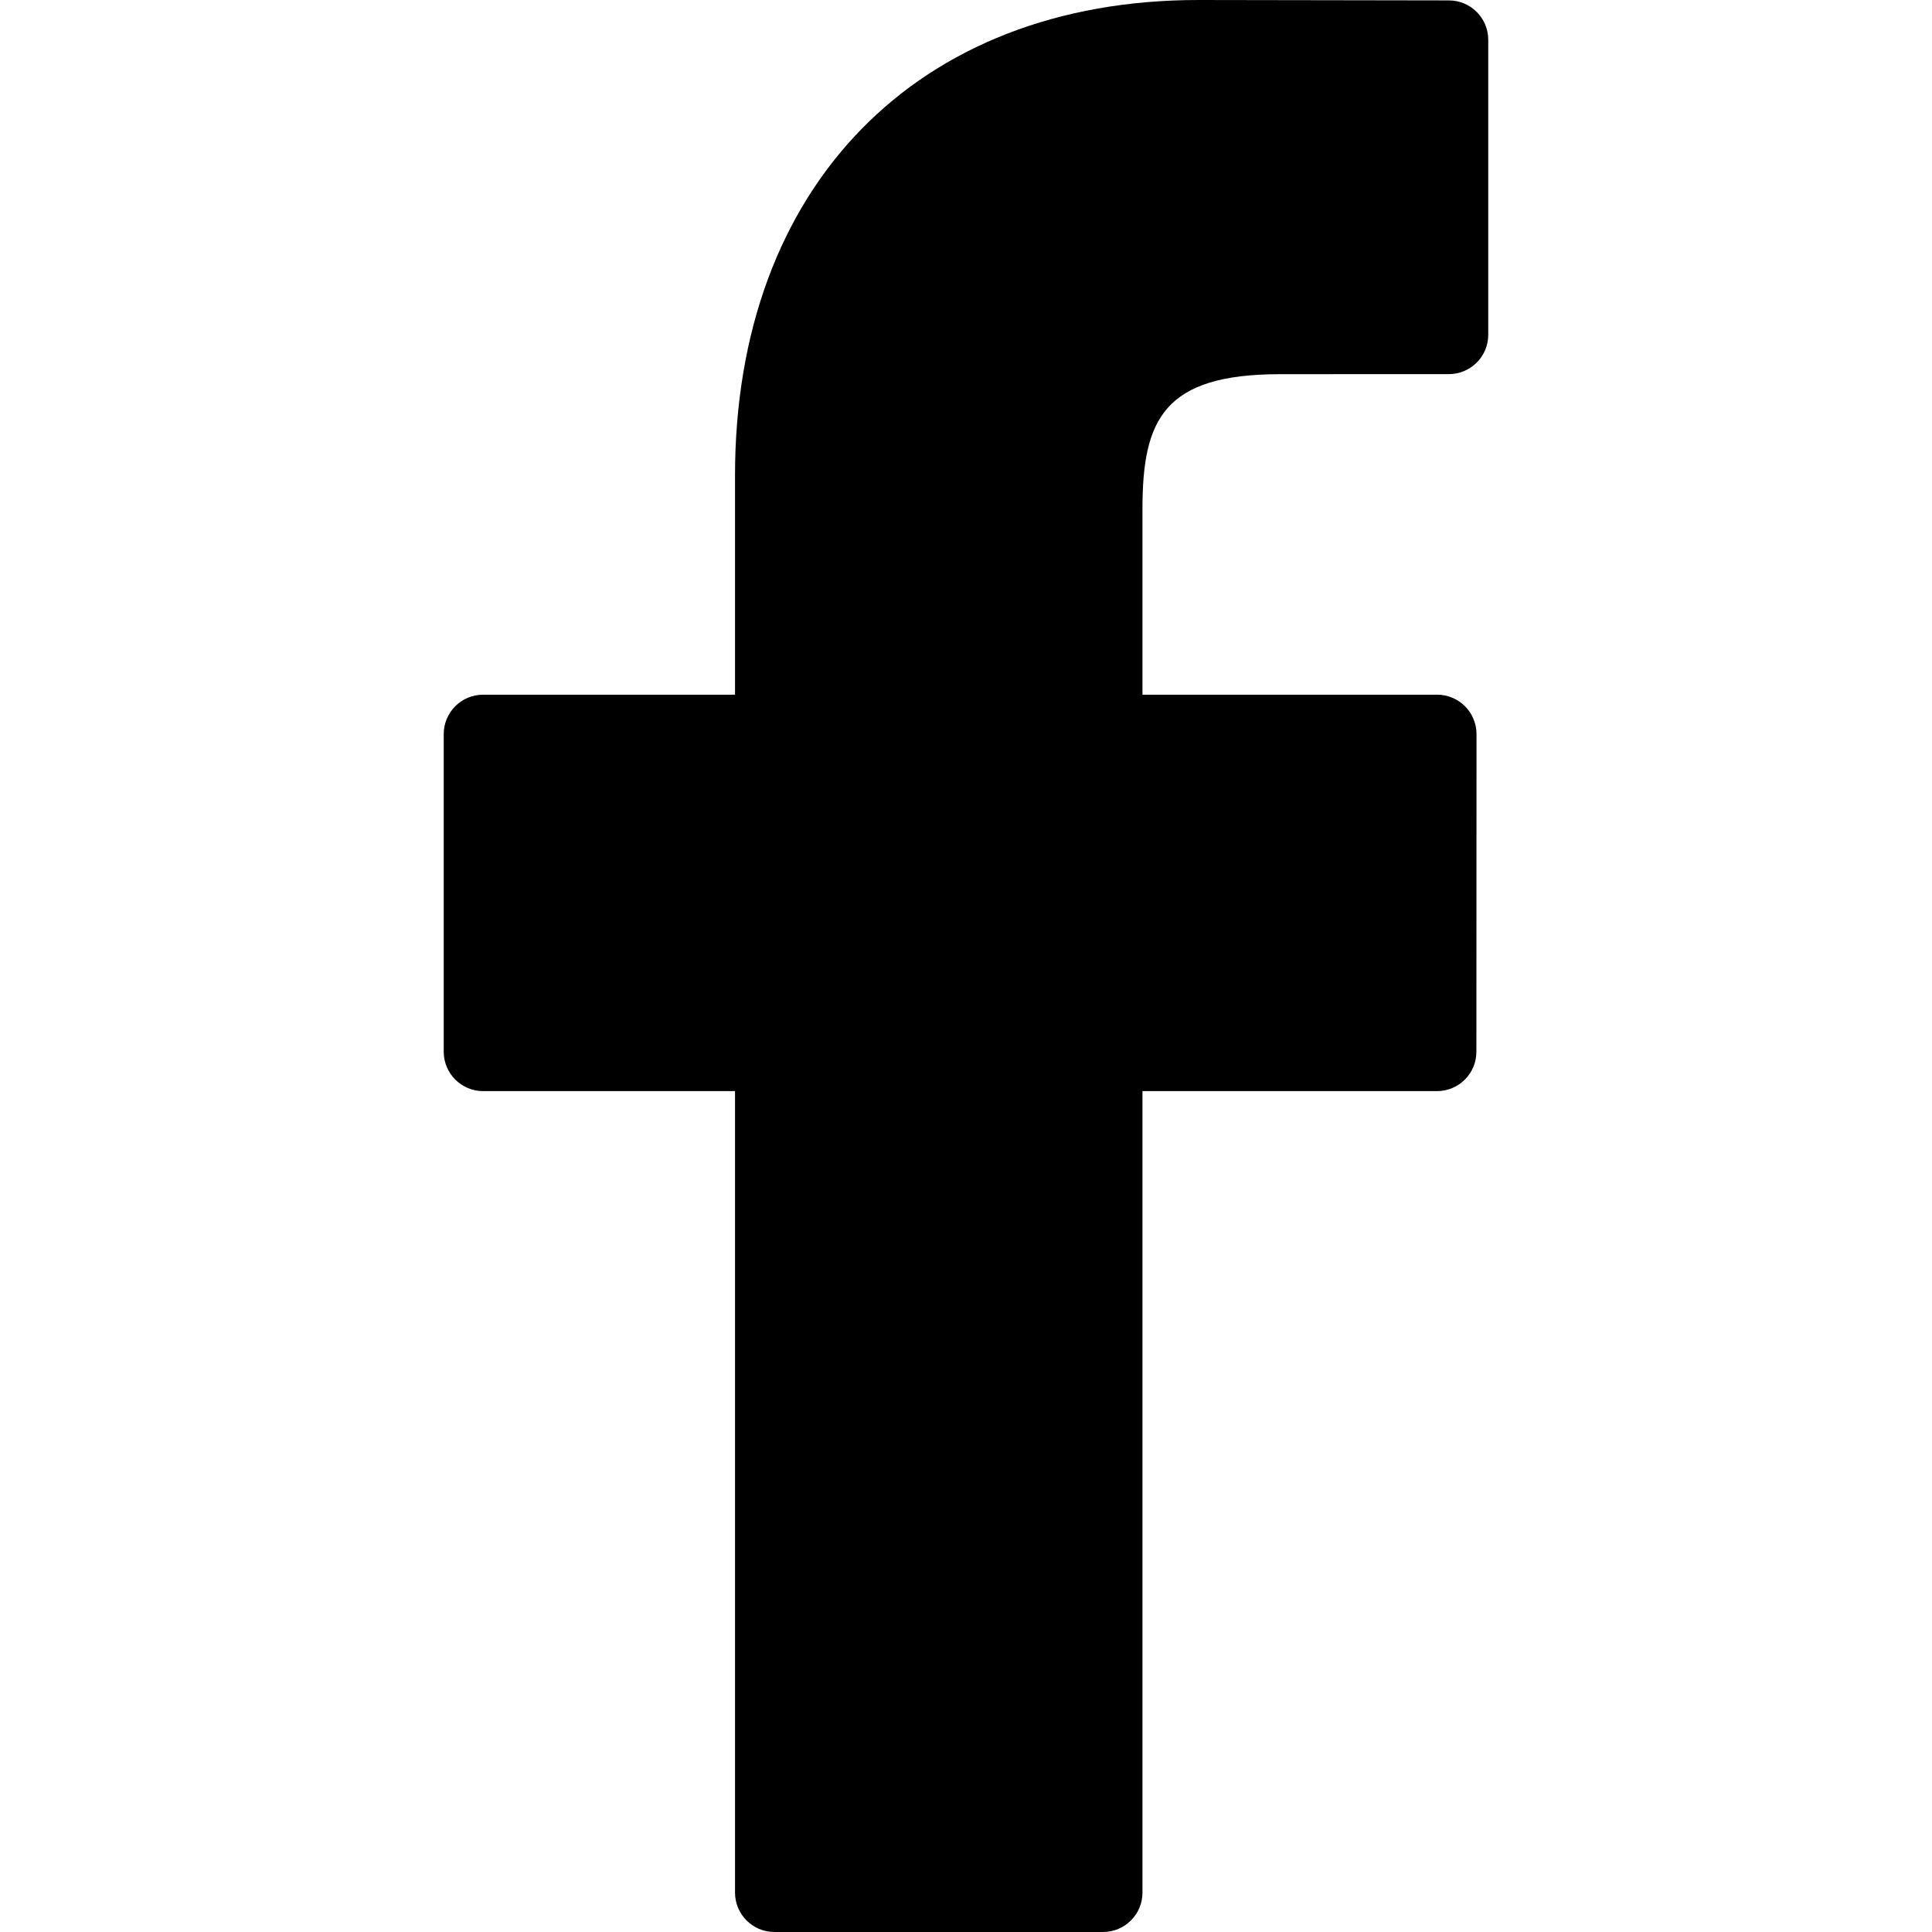
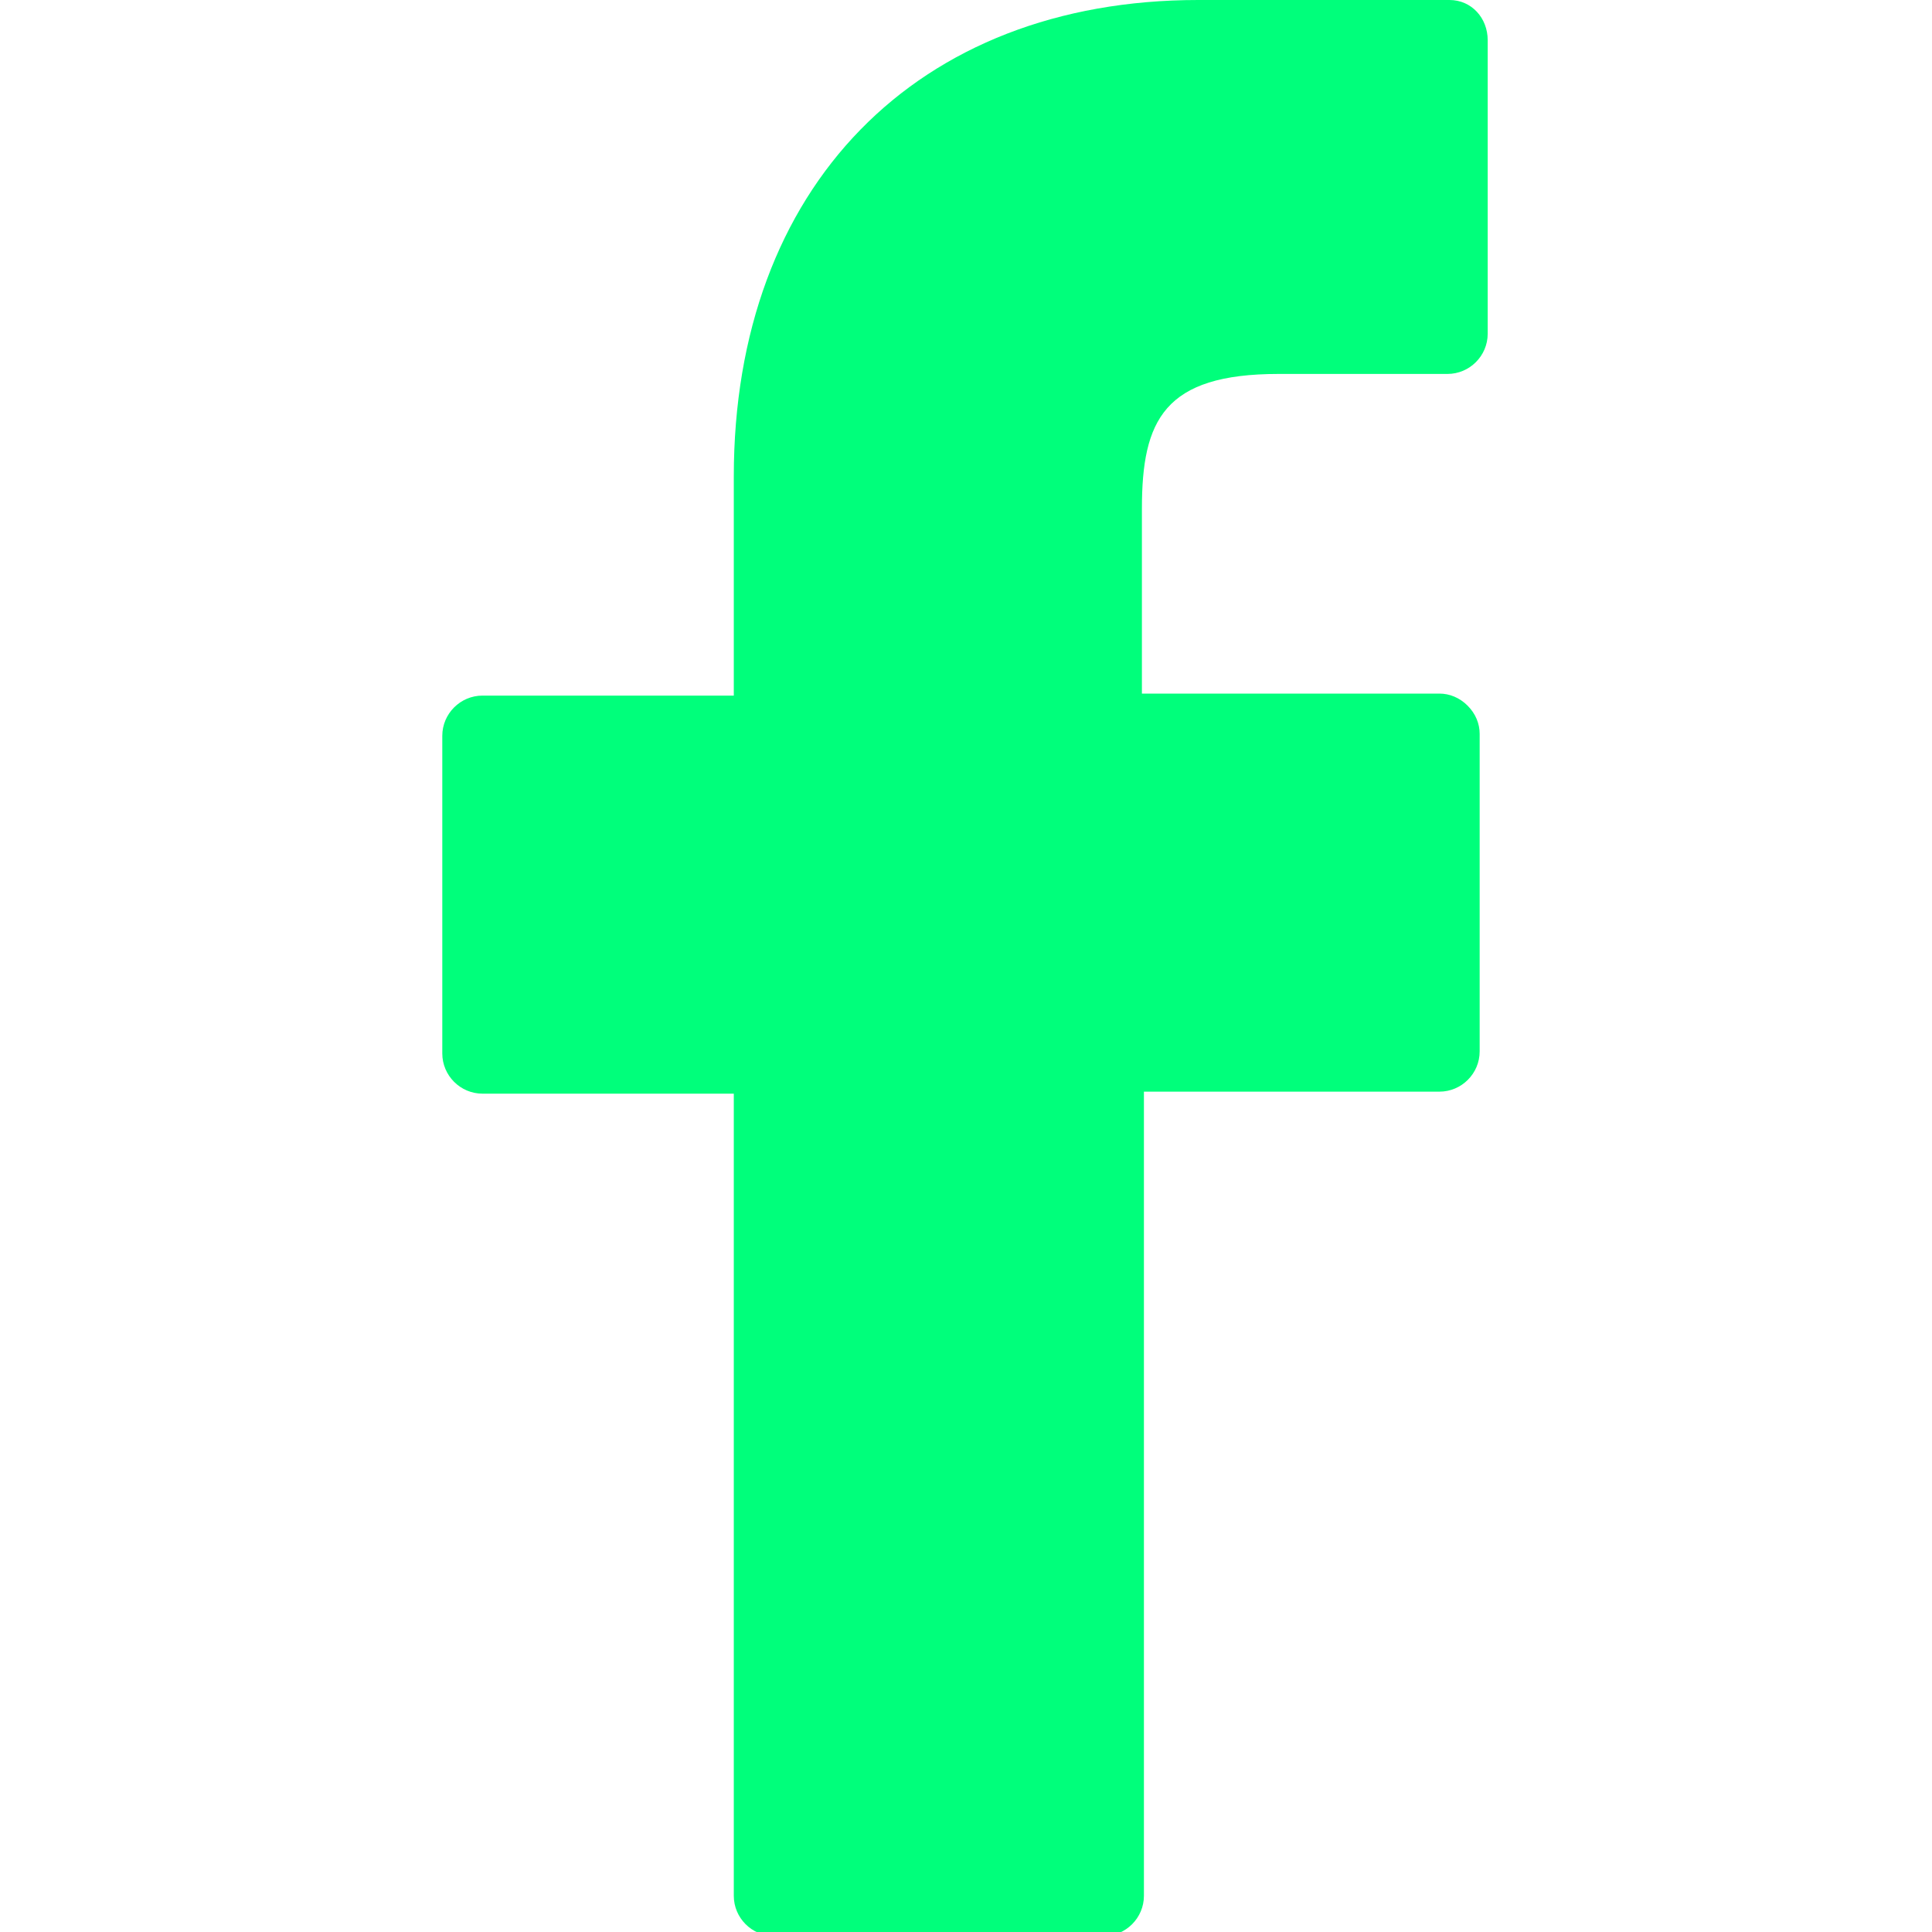
- <svg xmlns="http://www.w3.org/2000/svg" version="1.1" id="Capa_1" x="0px" y="0px" width="96.124px" height="96.123px" viewBox="0 0 96.124 96.123" style="enable-background:new 0 0 96.124 96.123;" xml:space="preserve">
+ <svg xmlns="http://www.w3.org/2000/svg" version="1.1" id="Capa_1" x="0px" y="0px" viewBox="0 0 96.1 96.1" style="enable-background:new 0 0 96.1 96.1;" xml:space="preserve">
+   <style type="text/css">
+ 	.st0{fill:#00FF7B;}
+ </style>
  <g>
-     <path d="M72.089,0.02L59.624,0C45.62,0,36.57,9.285,36.57,23.656v10.907H24.037c-1.083,0-1.96,0.878-1.96,1.961v15.803   c0,1.083,0.878,1.96,1.96,1.96h12.533v39.876c0,1.083,0.877,1.96,1.96,1.96h16.352c1.083,0,1.96-0.878,1.96-1.96V54.287h14.654   c1.083,0,1.96-0.877,1.96-1.96l0.006-15.803c0-0.52-0.207-1.018-0.574-1.386c-0.367-0.368-0.867-0.575-1.387-0.575H56.842v-9.246   c0-4.444,1.059-6.7,6.848-6.7l8.397-0.003c1.082,0,1.959-0.878,1.959-1.96V1.98C74.046,0.899,73.17,0.022,72.089,0.02z" />
+     <path class="st0" d="M72.1,0L59.6,0c-14,0-23.1,9.3-23.1,23.7v10.9H24c-1.1,0-2,0.9-2,2v15.8c0,1.1,0.9,2,2,2h12.5v39.9   c0,1.1,0.9,2,2,2h16.4c1.1,0,2-0.9,2-2V54.3h14.7c1.1,0,2-0.9,2-2l0-15.8c0-0.5-0.2-1-0.6-1.4s-0.9-0.6-1.4-0.6H56.8v-9.2   c0-4.4,1.1-6.7,6.8-6.7l8.4,0c1.1,0,2-0.9,2-2V2C74,0.9,73.2,0,72.1,0z" />
  </g>
</svg>
